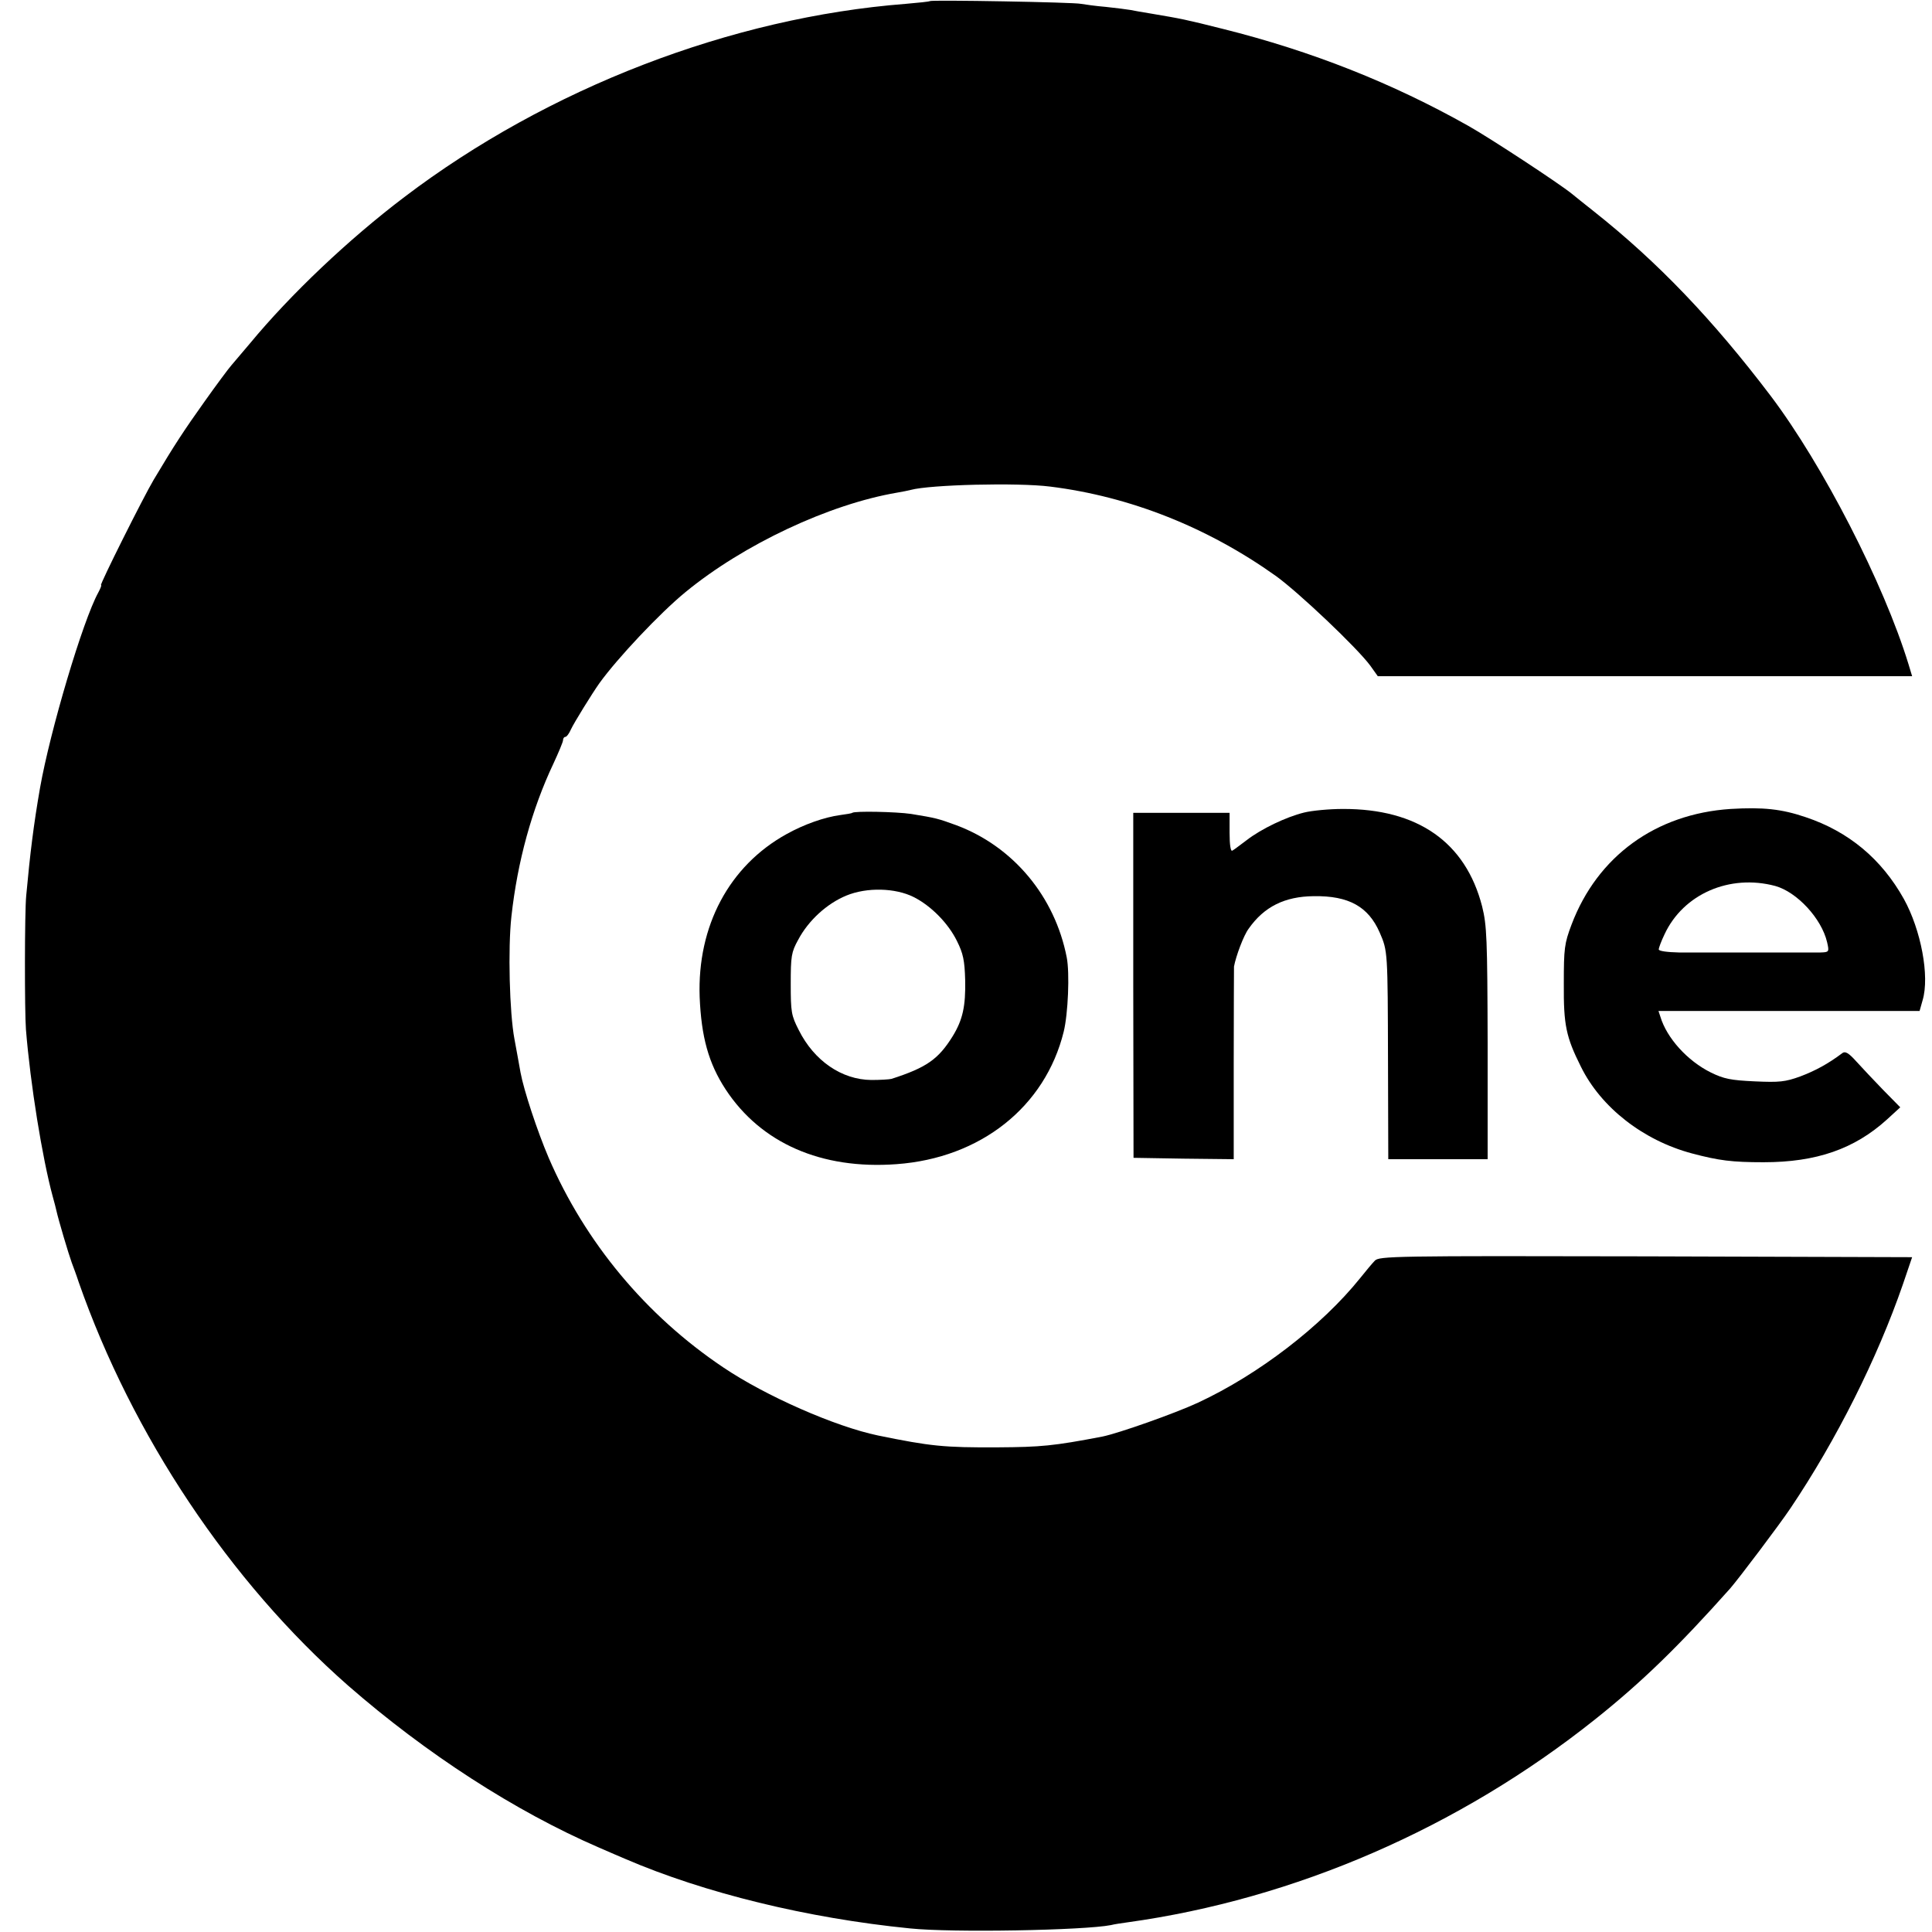
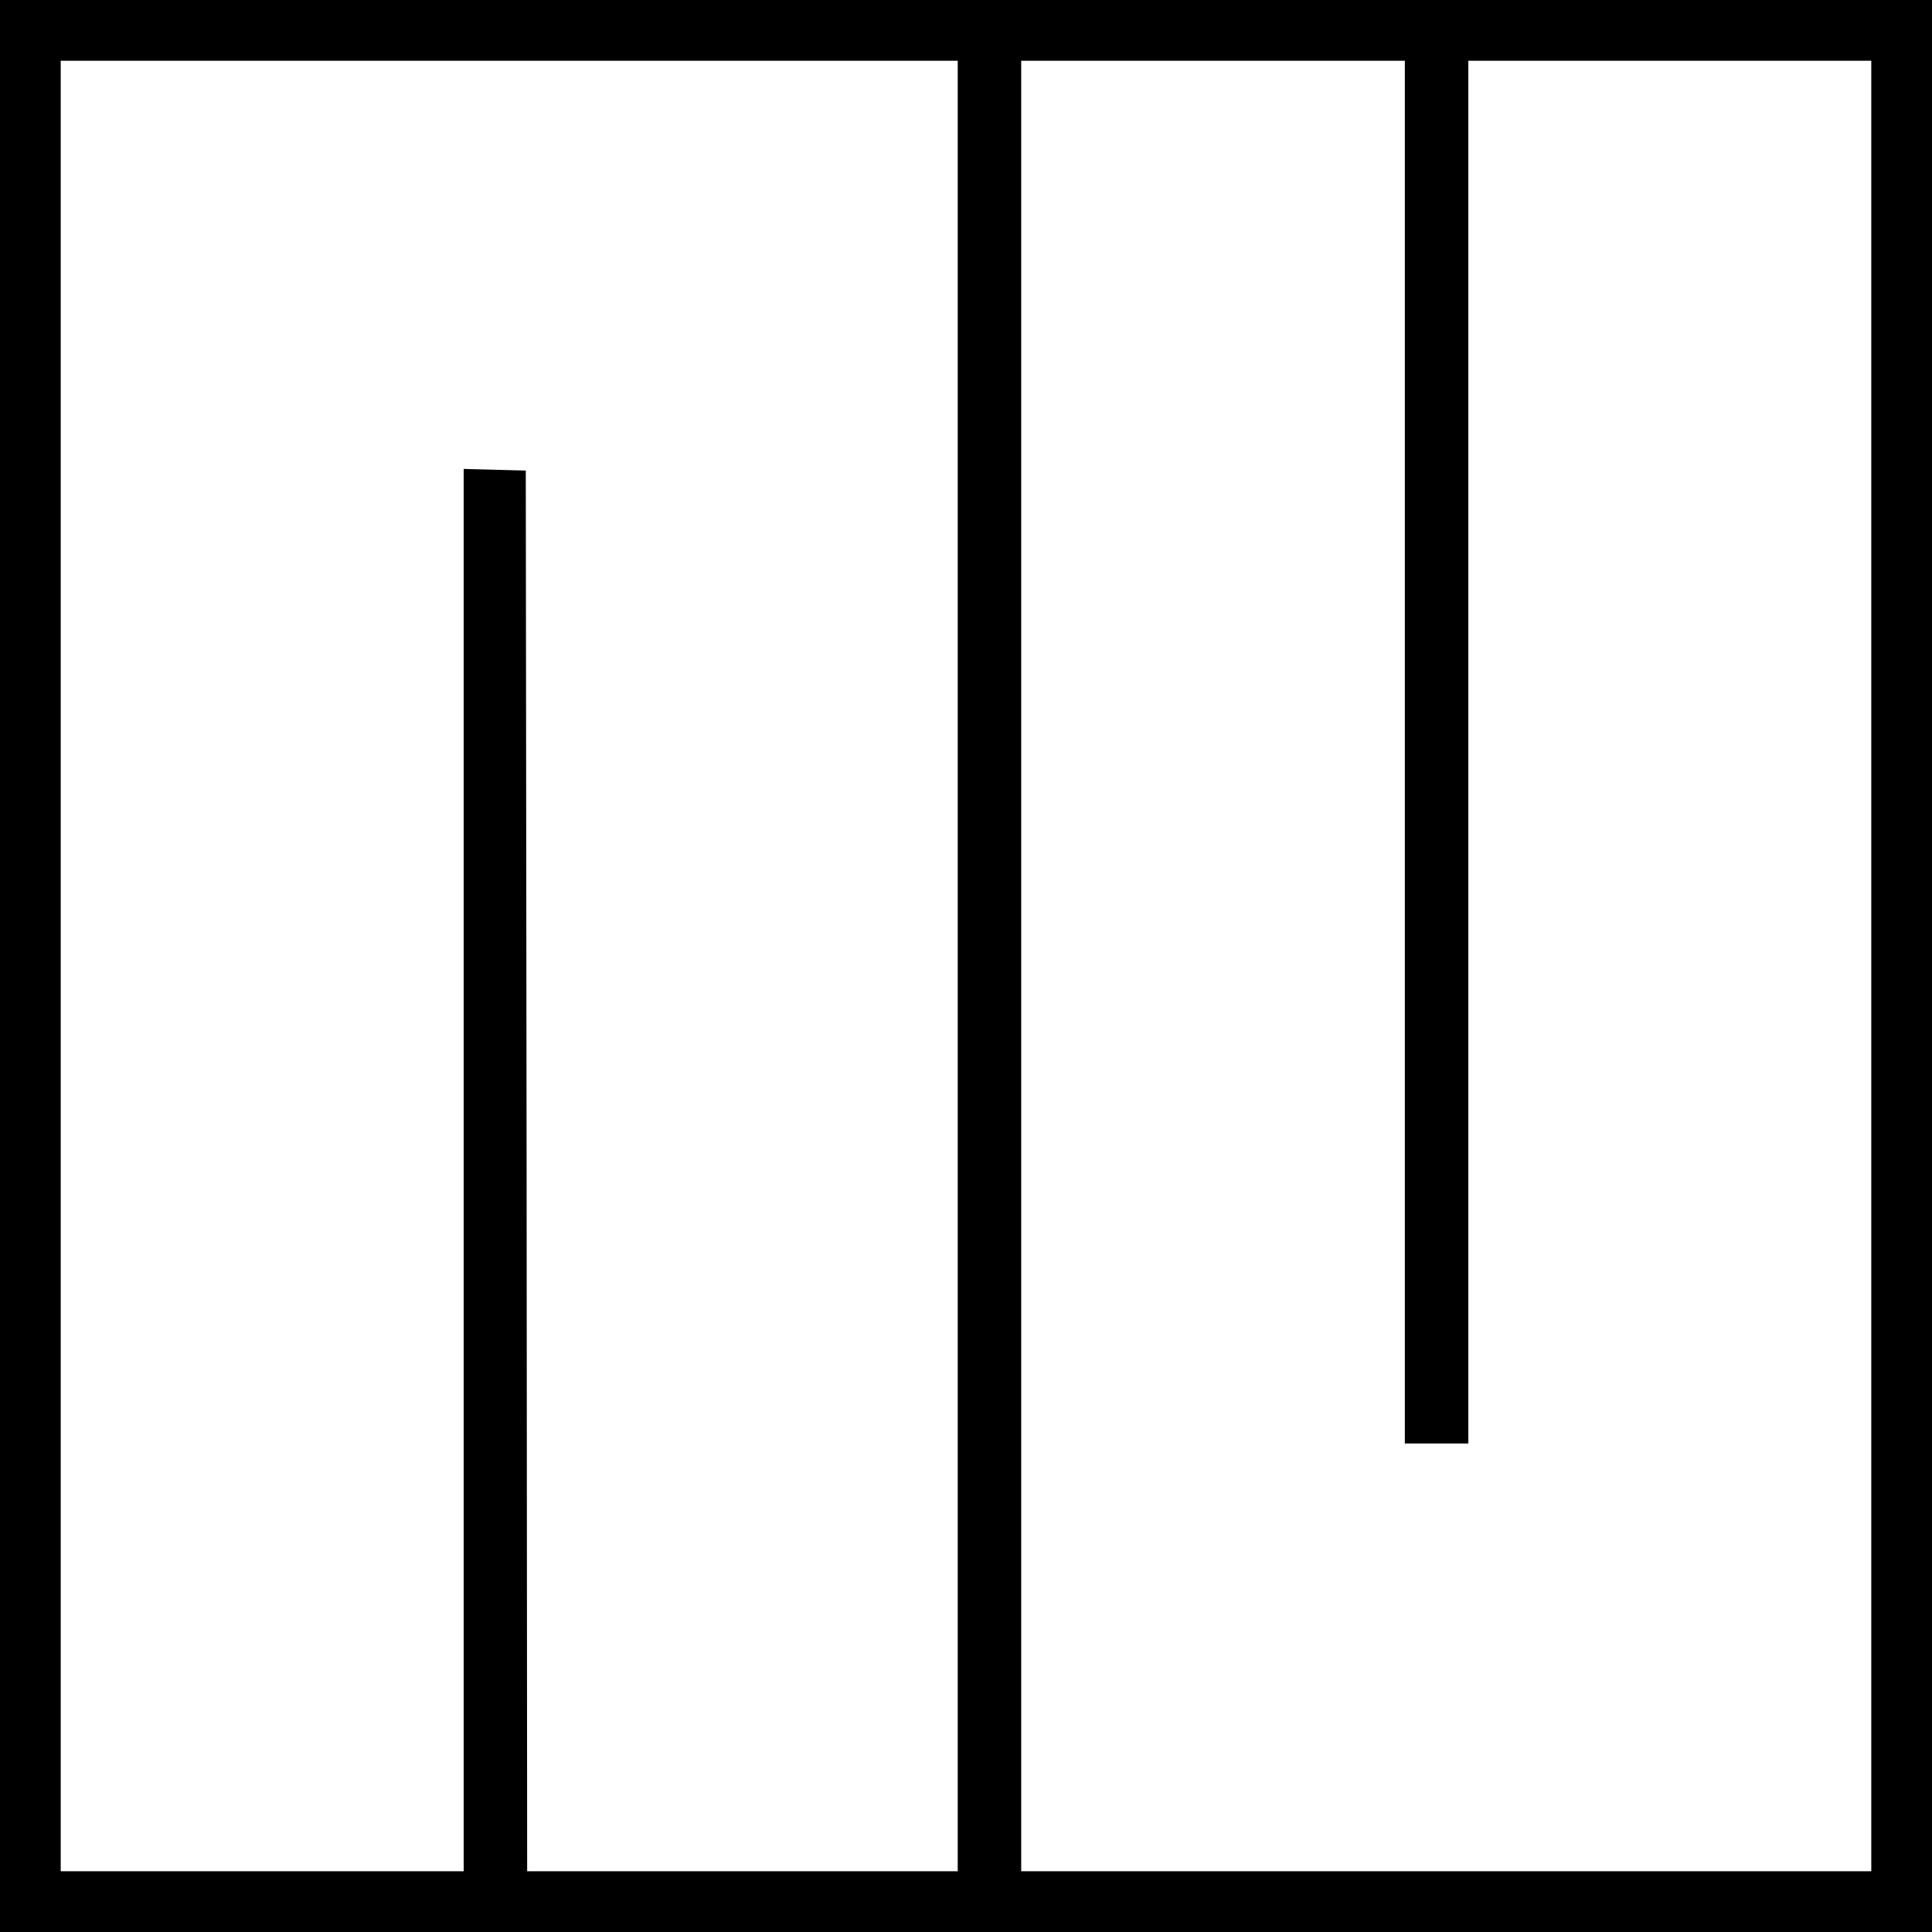
<svg xmlns="http://www.w3.org/2000/svg" version="1.0" width="700pt" height="700pt" viewBox="0 0 700 700" preserveAspectRatio="xMidYMid meet">
  <g transform="translate(0,700) scale(0.1,-0.1)" fill="#000000" stroke="none">
-     <path d="M3369 6996 c-2 -2 -42 -6 -88 -10 -631 -49 -1296 -305 -1816 -700 -202 -153 -412 -352 -560 -531 -28 -33 -58 -68 -67 -79 -9 -10 -53 -69 -97 -131 -74 -104 -109 -157 -184 -283 -37 -62 -197 -382 -191 -382 3 0 -2 -12 -10 -27 -56 -102 -174 -499 -211 -708 -23 -132 -36 -237 -50 -390 -6 -60 -6 -421 -1 -485 16 -198 59 -465 97 -605 6 -22 12 -44 13 -50 8 -36 44 -157 56 -190 4 -11 16 -42 25 -70 194 -555 548 -1086 976 -1462 283 -247 606 -456 909 -587 36 -16 79 -34 95 -41 288 -124 661 -215 1032 -252 153 -16 631 -7 728 12 11 3 38 7 60 10 606 84 1201 342 1695 736 168 134 300 262 489 474 32 37 177 229 218 290 167 248 315 544 407 810 l34 100 -966 3 c-912 2 -966 1 -981 -16 -9 -9 -33 -38 -53 -63 -140 -174 -368 -349 -587 -451 -84 -39 -288 -111 -347 -123 -177 -34 -223 -38 -379 -39 -196 -1 -243 4 -434 43 -154 32 -407 143 -561 247 -280 188 -500 453 -632 759 -41 96 -90 244 -102 309 -2 11 -7 39 -11 61 -4 22 -9 49 -11 60 -18 95 -24 329 -11 445 22 199 74 388 152 553 19 41 35 79 35 85 0 7 4 12 8 12 5 0 14 12 21 28 10 22 76 129 103 167 65 90 218 253 312 330 211 173 520 318 766 360 19 3 42 8 50 10 70 19 387 27 505 12 290 -36 571 -148 818 -324 83 -60 293 -259 342 -325 l27 -38 968 0 968 0 -13 43 c-90 294 -311 723 -499 972 -210 277 -410 486 -641 669 -33 26 -69 55 -80 64 -44 36 -295 201 -375 246 -275 155 -568 271 -888 351 -139 35 -151 37 -257 55 -33 5 -69 12 -80 14 -11 2 -51 7 -88 11 -37 3 -78 9 -90 11 -24 6 -543 15 -548 10z" />
-     <path d="M6270 4069 c-271 -18 -482 -171 -576 -419 -26 -69 -28 -86 -28 -215 -1 -149 8 -192 62 -300 73 -148 226 -267 402 -314 98 -26 145 -32 260 -32 191 0 329 48 447 155 l48 44 -62 63 c-34 35 -78 82 -98 104 -26 29 -39 37 -49 30 -53 -40 -100 -65 -153 -85 -55 -20 -76 -22 -165 -18 -87 4 -112 9 -159 32 -85 42 -160 125 -183 202 l-7 21 473 0 473 0 11 39 c26 87 -6 255 -68 367 -81 145 -200 244 -355 296 -88 30 -155 37 -273 30z m162 -279 c79 -22 168 -118 188 -204 8 -35 7 -36 -24 -37 -48 0 -432 0 -513 0 -42 1 -73 5 -73 11 0 6 9 30 21 55 68 146 236 219 401 175z" />
-     <path d="M4725 4056 c-65 -16 -155 -59 -208 -100 -23 -17 -46 -35 -52 -38 -6 -4 -10 20 -10 65 l0 72 -174 0 -175 0 0 -625 1 -625 181 -3 182 -2 0 345 c0 190 1 348 1 353 7 38 35 113 53 137 56 80 131 117 236 118 127 2 198 -38 239 -132 29 -67 29 -67 30 -468 l1 -353 180 0 180 0 0 420 c-1 382 -3 427 -20 496 -60 233 -234 354 -505 353 -49 0 -112 -6 -140 -13z" />
-     <path d="M3088 4055 c-2 -2 -21 -5 -43 -8 -59 -8 -132 -34 -195 -69 -208 -115 -324 -333 -315 -590 6 -145 32 -240 94 -335 128 -195 347 -291 619 -271 305 22 539 208 606 480 16 65 22 213 11 269 -43 221 -194 402 -400 479 -66 24 -72 26 -164 41 -55 8 -205 11 -213 4z m222 -305 c64 -32 126 -96 157 -159 23 -46 28 -71 30 -142 2 -95 -9 -144 -45 -203 -52 -84 -95 -114 -222 -155 -8 -2 -41 -4 -73 -4 -107 1 -207 69 -263 181 -27 53 -29 65 -29 167 0 100 2 115 27 160 37 70 104 131 174 160 75 31 178 28 244 -5z" />
+     <path d="M0 3500 l0 -3500 3500 0 3500 0 0 3500 0 3500 -3500 0 -3500 0 0 -3500z m3470 0 l0 -3280 -780 0 -780 0 -2 2538 -3 2537 -112 3 -113 3 0 -2541 0 -2540 -730 0 -730 0 0 3280 0 3280 1625 0 1625 0 0 -3280z m1620 775 l0 -2505 115 0 115 0 0 2505 0 2505 730 0 730 0 0 -3280 0 -3280 -1540 0 -1540 0 0 3280 0 3280 695 0 695 0 0 -2505z" />
  </g>
</svg>
